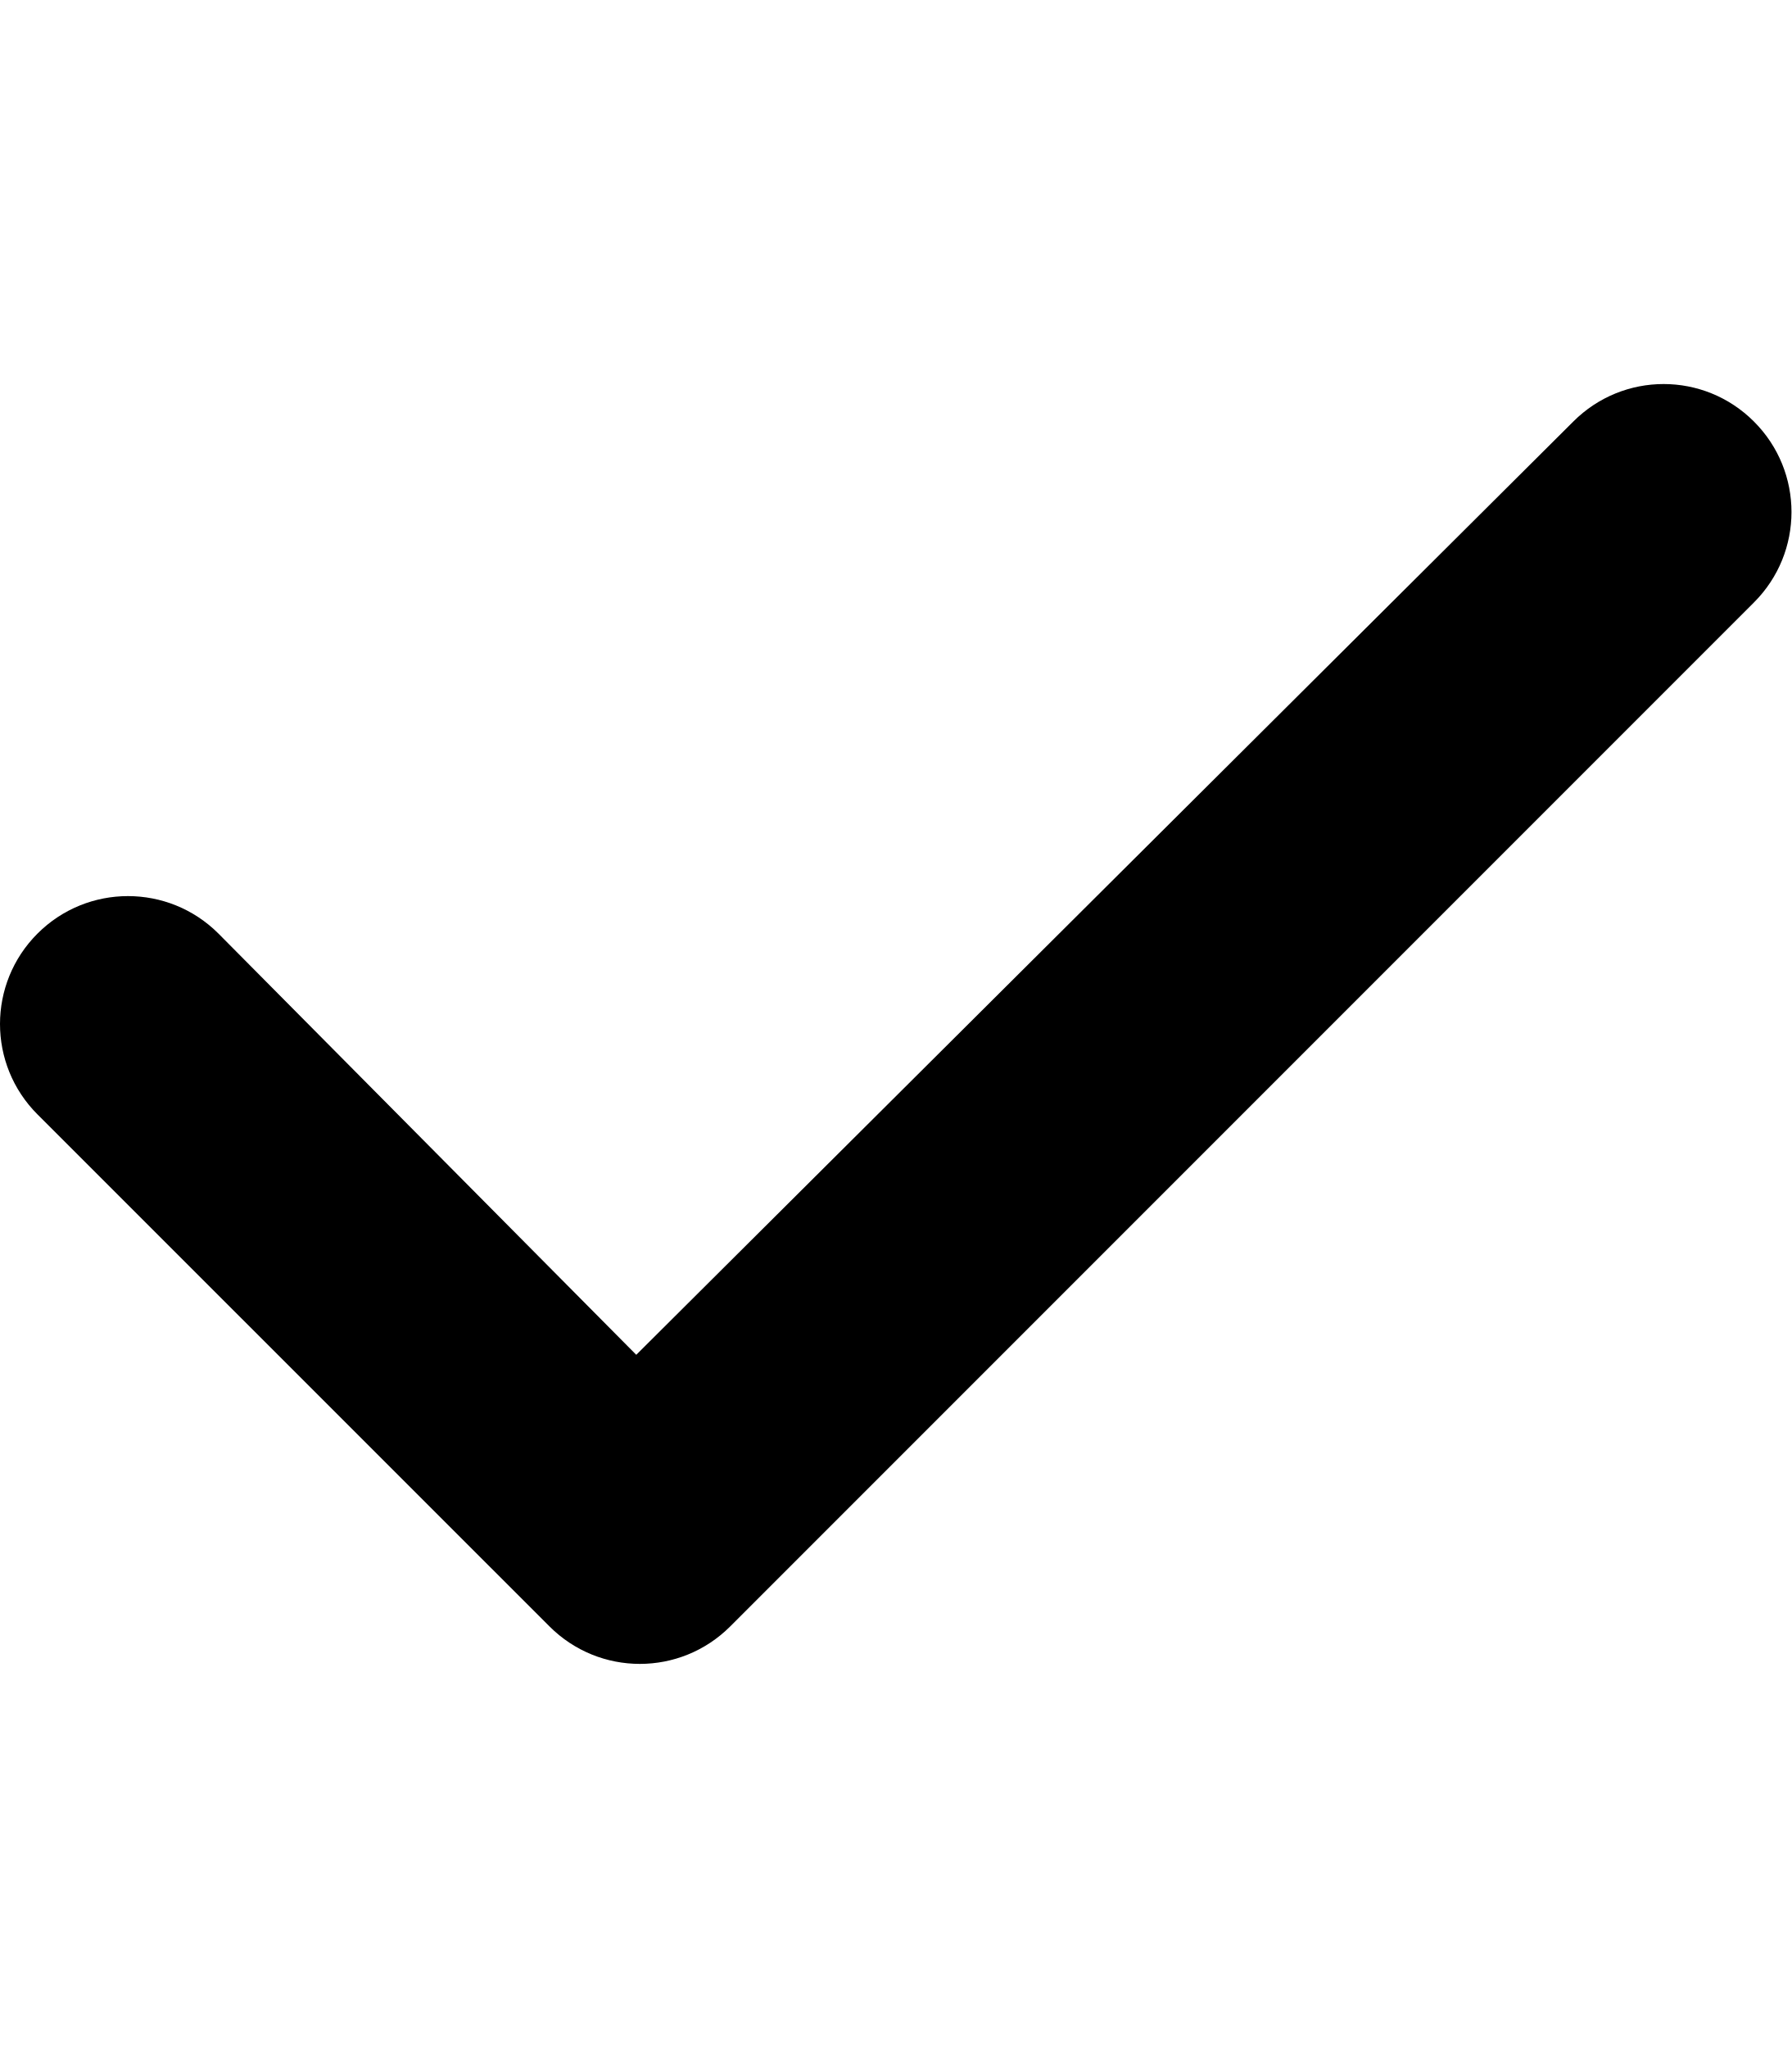
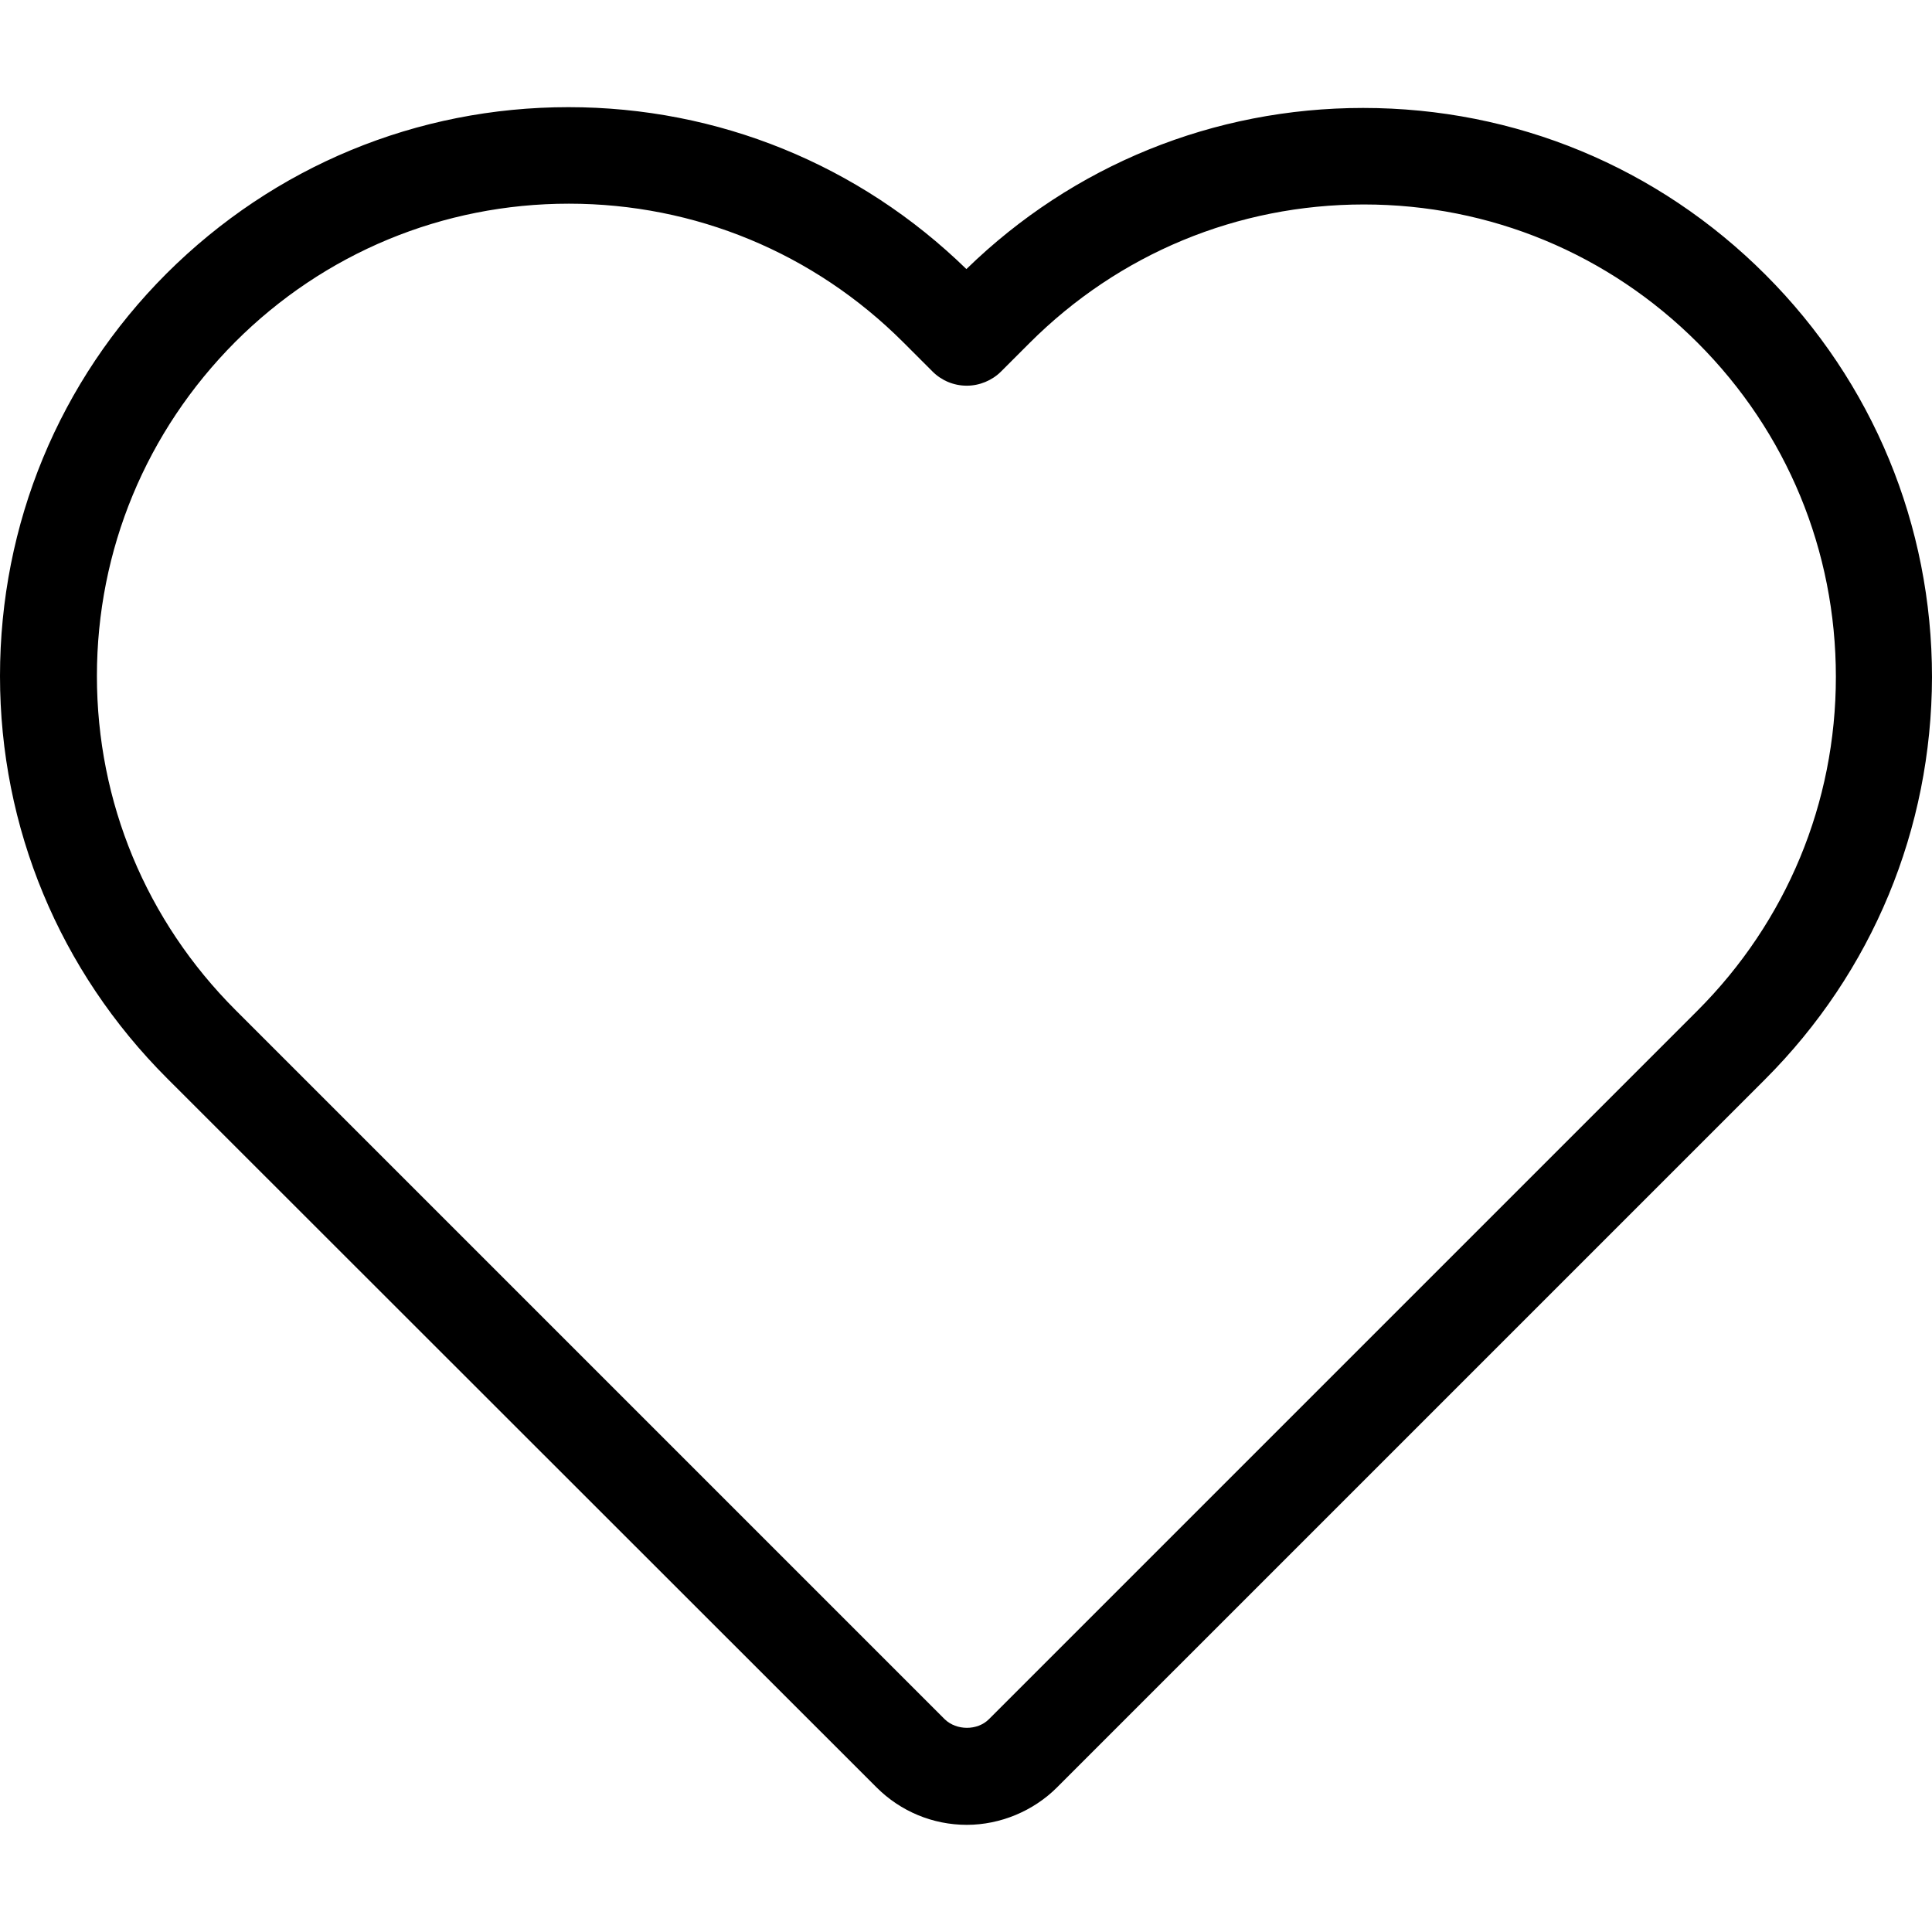
- <svg xmlns="http://www.w3.org/2000/svg" viewBox="0 0 448 512">
-   <path fill="currentColor" d="M438.6 105.4C451.1 117.9 451.1 138.1 438.6 150.6L182.6 406.6C170.1 419.1 149.9 419.1 137.4 406.6L9.372 278.6C-3.124 266.1-3.124 245.9 9.372 233.4C21.87 220.9 42.13 220.9 54.63 233.4L159.1 338.7L393.4 105.4C405.9 92.88 426.1 92.88 438.6 105.4H438.6z" />
+ <svg xmlns="http://www.w3.org/2000/svg" version="1.1" id="Capa_1" x="0px" y="0px" viewBox="0 0 490.4 490.4" style="enable-background:new 0 0 490.4 490.4;" xml:space="preserve">
+   <path fill="currentColor" d="M222.5,453.7c6.1,6.1,14.3,9.5,22.9,9.5c8.5,0,16.9-3.5,22.9-9.5L448,274c27.3-27.3,42.3-63.6,42.4-102.1    c0-38.6-15-74.9-42.3-102.2S384.6,27.4,346,27.4c-37.9,0-73.6,14.5-100.7,40.9c-27.2-26.5-63-41.1-101-41.1    c-38.5,0-74.7,15-102,42.2C15,96.7,0,133,0,171.6c0,38.5,15.1,74.8,42.4,102.1L222.5,453.7z M59.7,86.8    c22.6-22.6,52.7-35.1,84.7-35.1s62.2,12.5,84.9,35.2l7.4,7.4c2.3,2.3,5.4,3.6,8.7,3.6l0,0c3.2,0,6.4-1.3,8.7-3.6l7.2-7.2    c22.7-22.7,52.8-35.2,84.9-35.2c32,0,62.1,12.5,84.7,35.1c22.7,22.7,35.1,52.8,35.1,84.8s-12.5,62.1-35.2,84.8L251,436.4    c-2.9,2.9-8.2,2.9-11.2,0l-180-180c-22.7-22.7-35.2-52.8-35.2-84.8C24.6,139.6,37.1,109.5,59.7,86.8z" />
</svg>
